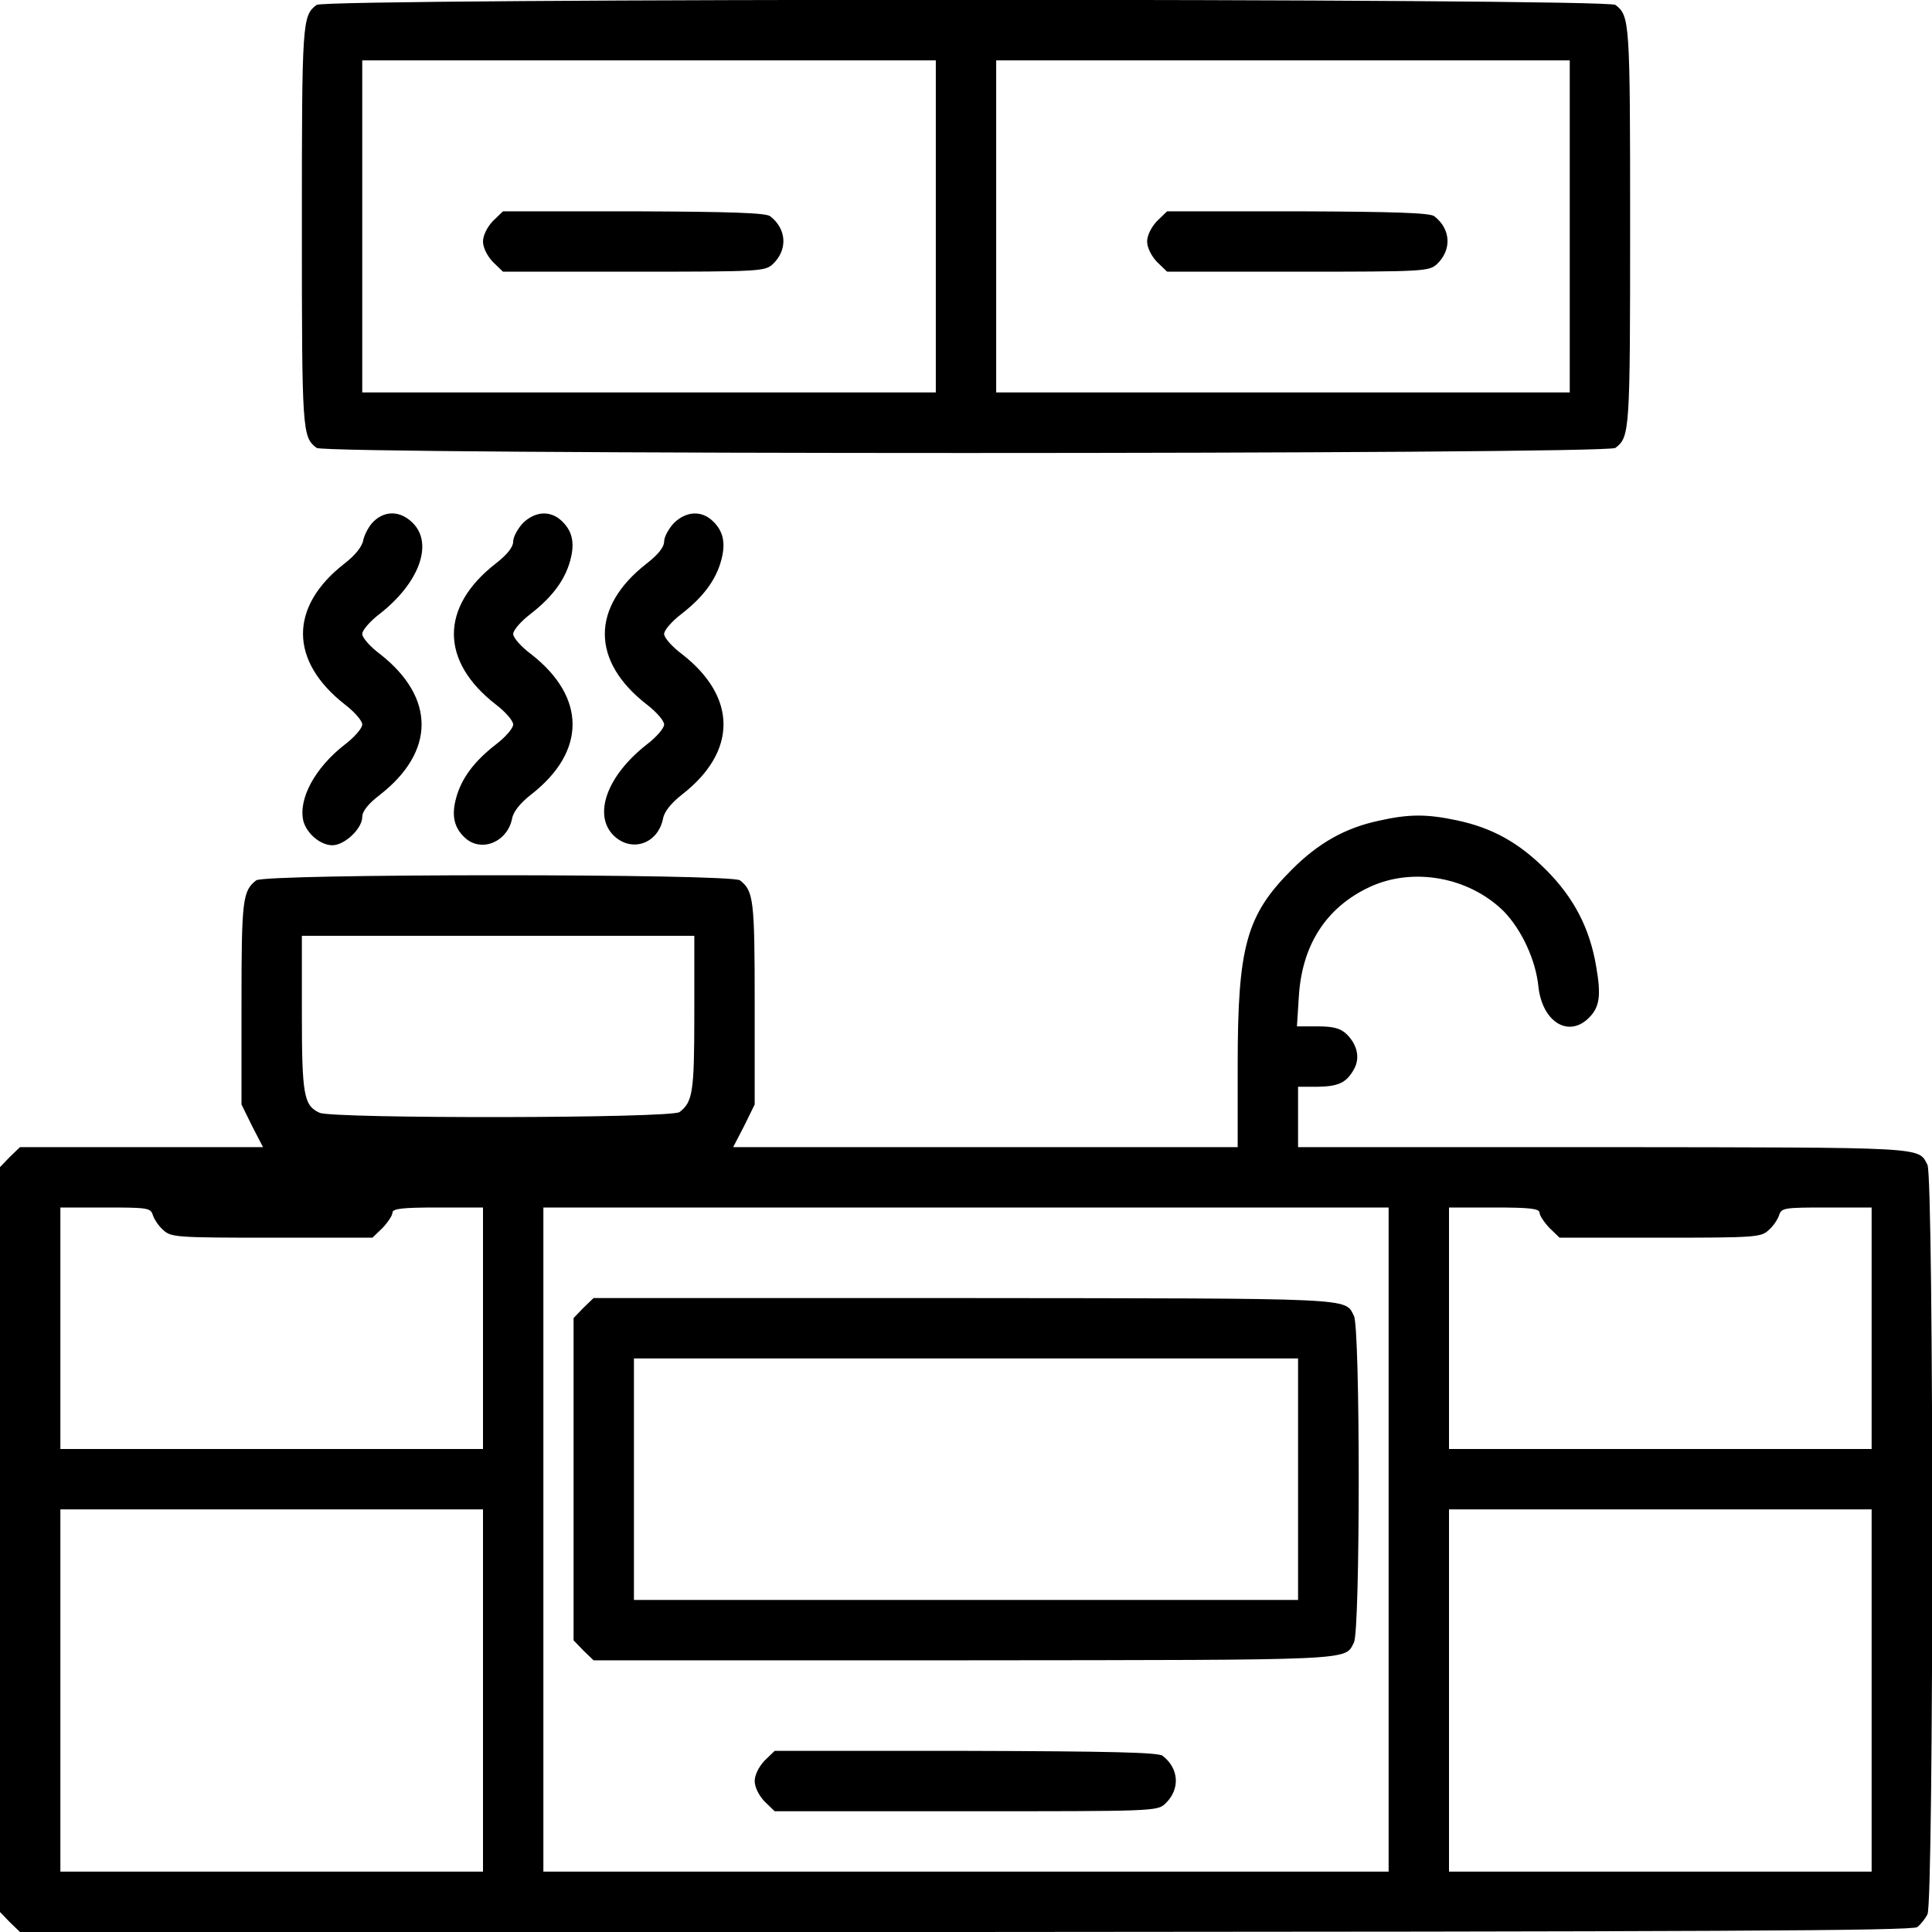
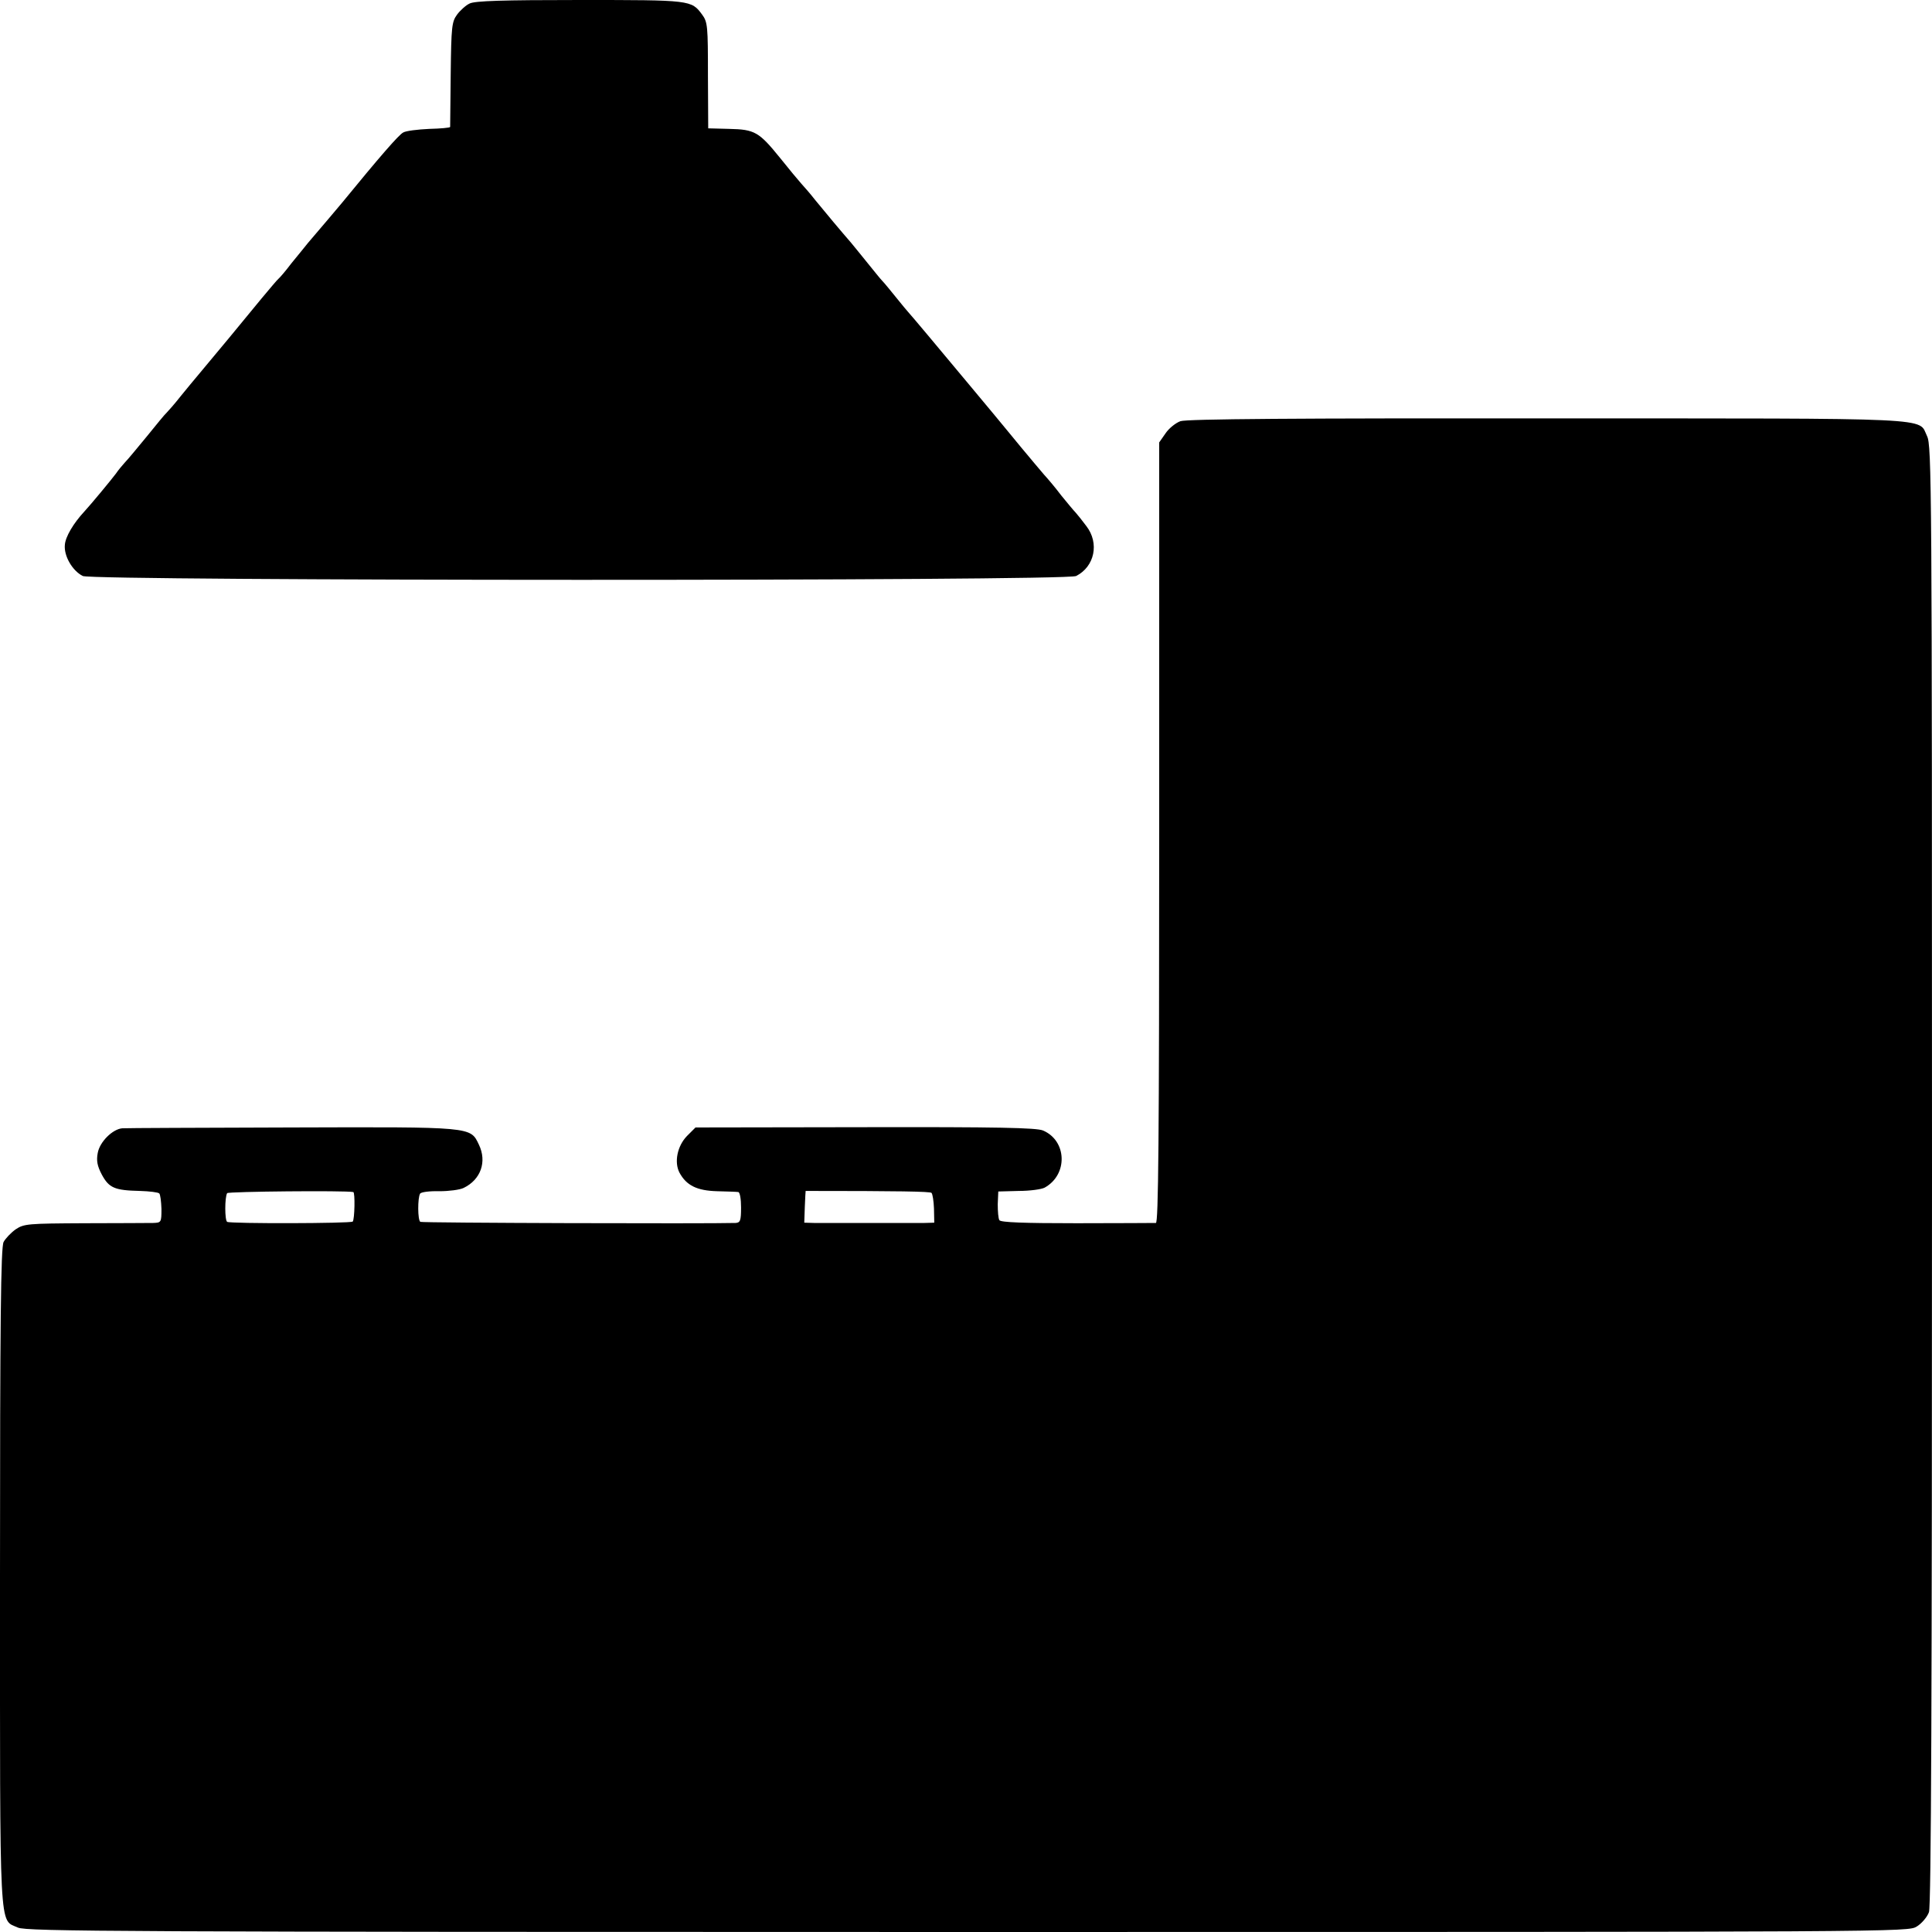
- <svg xmlns="http://www.w3.org/2000/svg" version="1" width="682.667" height="682.667" viewBox="0 0 512 512">
-   <path d="M83.9 1.3C80.1 4.2 80 5.5 80 60s.1 55.8 3.9 58.7c2.3 1.8 341.9 1.8 344.2 0 3.8-2.9 3.9-4.2 3.9-58.7s-.1-55.8-3.9-58.7C425.8-.5 86.2-.5 83.9 1.3zM248 60v44H96V16h152v44zm168 0v44H264V16h152v44z" />
-   <path d="M130.6 58.6c-1.5 1.6-2.6 3.8-2.6 5.4 0 1.6 1.1 3.8 2.6 5.4l2.7 2.6h34.6c33.5 0 34.8-.1 36.9-2 4-3.8 3.7-9.3-.7-12.7-1.2-.9-10.6-1.2-36.2-1.3h-34.6l-2.7 2.6zM306.6 58.6c-1.5 1.6-2.6 3.8-2.6 5.4 0 1.6 1.1 3.8 2.6 5.4l2.7 2.6h34.6c33.5 0 34.8-.1 36.9-2 4-3.8 3.7-9.3-.7-12.7-1.2-.9-10.6-1.2-36.2-1.3h-34.6l-2.7 2.6zM99.1 138.1c-1.2 1.1-2.4 3.3-2.8 4.9-.3 1.9-2.2 4.2-5.2 6.5-14.5 11.4-14.4 25.7.3 37.2 2.5 1.9 4.6 4.3 4.6 5.3s-2.1 3.4-4.6 5.3c-8 6.2-12.4 14.5-11 20.3.9 3.3 4.5 6.4 7.7 6.4s7.9-4.4 7.9-7.5c0-1.5 1.6-3.5 4.6-5.8 14.8-11.5 14.8-25.8.2-37.3-2.7-2-4.8-4.4-4.8-5.4s2.1-3.4 4.6-5.3c10.5-8.2 14.3-18.6 8.8-24.1-3.2-3.2-7.2-3.4-10.3-.5zM138.6 138.6c-1.4 1.5-2.6 3.7-2.6 4.9 0 1.5-1.6 3.5-4.7 5.9-14.7 11.5-14.7 25.8.1 37.3 2.5 1.9 4.6 4.3 4.6 5.3s-2.1 3.4-4.6 5.3c-5.8 4.5-9.1 9-10.5 14.1-1.3 4.7-.6 7.9 2.3 10.6 4.3 4 11.2 1.2 12.5-5 .3-1.9 2.2-4.2 5-6.4 14.7-11.4 14.7-25.8.1-37.2-2.7-2-4.8-4.4-4.8-5.4s2.1-3.4 4.6-5.3c5.8-4.5 9.1-9 10.5-14.1 1.3-4.7.6-7.9-2.3-10.6-3-2.8-7-2.5-10.2.6zM178.6 138.6c-1.4 1.5-2.6 3.7-2.6 4.9 0 1.5-1.6 3.5-4.7 5.9-14.7 11.5-14.7 25.8.1 37.3 2.5 1.9 4.6 4.3 4.6 5.3s-2.1 3.4-4.6 5.3c-10.5 8.2-14.3 18.6-8.8 24.1 4.7 4.6 11.7 2.3 13.1-4.4.3-1.9 2.2-4.2 5-6.4 14.7-11.4 14.7-25.8.1-37.2-2.7-2-4.8-4.4-4.8-5.4s2.1-3.4 4.6-5.3c5.8-4.5 9.1-9 10.5-14.1 1.3-4.7.6-7.9-2.3-10.6-3-2.8-7-2.5-10.2.6zM365.4 217.5c-8.9 1.9-16 5.9-23 12.9-12.1 12.1-14.4 20.3-14.4 51.8V304H194.3l2.9-5.6 2.8-5.7v-26.9c0-27.4-.3-29.7-3.9-32.5-2.3-1.8-125.9-1.8-128.2 0-3.6 2.8-3.9 5.1-3.9 32.5v26.9l2.8 5.7 2.9 5.6H5.3l-2.7 2.6-2.6 2.7v197.4l2.6 2.7 2.7 2.6h250.6c195.4-.1 250.9-.3 252.2-1.3.9-.7 2.1-2.2 2.7-3.4 1.7-3.1 1.7-195.5 0-198.6-2.5-4.8.4-4.6-85.5-4.7H344v-16h5.3c5.5-.1 7.6-1.1 9.6-4.8 1.6-3 .7-6.5-2.1-9.2-1.6-1.5-3.5-2-7.6-2h-5.5l.5-7.8c.8-13.7 7.2-23.7 18.7-29.1 11.5-5.4 26.4-2.7 35.6 6.4 4.7 4.8 8.5 12.9 9.2 20 1 9.1 7.7 13.5 13.1 8.5 3.1-2.9 3.6-5.9 2.2-13.9-1.7-10.1-5.9-18.2-13.3-25.6-7.2-7.2-14.2-11.1-23.6-13.1-8-1.7-12.7-1.7-20.7.1zM184 268.6c0 20.8-.4 23.4-3.9 26.1-2.2 1.7-91.8 1.8-95.4.2-4.2-1.9-4.7-4.7-4.7-26.4V248h104v20.6zM40.5 322c.4 1.2 1.6 3 2.8 4 2 1.9 3.6 2 28.8 2h26.6l2.7-2.6c1.4-1.5 2.6-3.3 2.6-4 0-1.1 2.5-1.4 12-1.4h12v64H16v-64h11.9c11.2 0 12 .1 12.6 2zM368 408v88H144V320h224v88zm40-86.6c0 .7 1.2 2.5 2.6 4l2.7 2.6h26.6c25.2 0 26.8-.1 28.8-2 1.2-1 2.4-2.8 2.8-4 .6-1.9 1.4-2 12.6-2H496v64H384v-64h12c9.5 0 12 .3 12 1.4zM128 448v48H16v-96h112v48zm368 0v48H384v-96h112v48z" />
-   <path d="M154.6 346.6l-2.6 2.7v85.4l2.6 2.7 2.7 2.6h98.6c104.3-.1 100.4.1 102.9-4.7 1.7-3.1 1.7-83.5 0-86.6-2.5-4.8 1.4-4.6-102.9-4.7h-98.6l-2.7 2.6zM344 392v32H168v-64h176v32zM202.6 466.6c-1.5 1.6-2.6 3.8-2.6 5.4 0 1.6 1.1 3.8 2.6 5.4l2.7 2.6h50.6c49.6 0 50.8 0 52.9-2 4-3.8 3.7-9.3-.7-12.7-1.2-.9-14-1.2-52.2-1.3h-50.6l-2.7 2.6z" />
+ <svg xmlns="http://www.w3.org/2000/svg" version="1.0" width="700pt" height="700pt" viewBox="0 0 700 700" preserveAspectRatio="xMidYMid meet">
+   <g transform="translate(0,700) scale(0.1,-0.1)" fill="#000000" stroke="none">
+     <path d="M1701 6987 c-13 -6 -34 -25 -45 -40 -19 -26 -21 -43 -23 -215 -1 -103 -2 -189 -2 -192 -1 -3 -35 -6 -76 -7 -42 -2 -84 -7 -94 -13 -16 -8 -87 -90 -222 -255 -16 -19 -79 -94 -123 -145 -11 -14 -39 -48 -61 -75 -21 -28 -42 -52 -46 -55 -4 -3 -31 -35 -61 -71 -52 -64 -188 -228 -231 -279 -12 -14 -40 -48 -62 -75 -22 -28 -45 -54 -51 -60 -6 -5 -38 -44 -71 -85 -34 -41 -69 -84 -80 -95 -10 -11 -25 -29 -33 -41 -14 -19 -90 -111 -115 -138 -39 -42 -68 -91 -70 -120 -4 -40 27 -94 65 -113 36 -18 3564 -19 3599 0 67 34 85 119 37 181 -14 19 -31 40 -38 48 -7 7 -31 36 -53 63 -21 28 -49 61 -62 75 -12 14 -50 59 -84 100 -34 41 -78 95 -99 120 -21 25 -66 79 -100 120 -95 114 -202 242 -210 250 -3 3 -22 26 -43 52 -21 26 -43 53 -50 60 -7 7 -30 36 -52 63 -22 28 -50 61 -61 75 -34 39 -96 113 -131 156 -17 22 -40 48 -50 59 -10 11 -44 52 -76 92 -77 95 -92 104 -185 106 l-76 2 -1 192 c0 178 -1 193 -21 220 -39 53 -41 53 -444 53 -278 0 -381 -3 -399 -13z" />
+     <path d="M4277 5474 c-17 -6 -42 -26 -54 -44 l-23 -33 0 -1413 c0 -1124 -3 -1414 -12 -1415 -7 0 -136 -1 -287 -1 -191 0 -275 3 -280 11 -4 6 -6 32 -6 58 l2 46 74 2 c41 0 83 6 94 12 85 47 81 170 -6 207 -24 10 -165 13 -645 12 l-614 -1 -31 -31 c-35 -36 -47 -95 -27 -133 25 -46 63 -65 136 -67 37 -1 72 -2 77 -3 6 -1 10 -26 10 -56 0 -48 -3 -55 -20 -56 -99 -3 -1136 0 -1142 4 -10 6 -10 87 -1 102 3 6 35 10 70 9 34 0 74 5 88 12 62 30 85 95 55 157 -31 65 -21 64 -680 62 -324 -1 -600 -2 -612 -3 -35 -3 -82 -49 -89 -90 -5 -27 -2 -46 15 -78 26 -48 46 -57 138 -59 35 -1 66 -5 70 -9 4 -4 7 -29 8 -56 0 -49 -1 -50 -30 -51 -16 0 -128 -1 -248 -1 -206 -1 -220 -2 -250 -22 -17 -12 -37 -33 -44 -46 -10 -20 -13 -283 -13 -1213 0 -1318 -4 -1239 65 -1271 30 -14 358 -16 3440 -16 3405 0 3408 0 3440 20 18 11 38 35 44 52 8 22 11 794 11 2672 0 2494 -1 2643 -18 2676 -33 68 57 64 -1375 64 -905 1 -1307 -2 -1330 -10z m-2997 -2793 c7 -1 5 -99 -2 -107 -8 -7 -443 -8 -455 -1 -9 6 -9 89 0 104 4 6 427 10 457 4z m2095 -3 c4 -4 8 -30 9 -57 l1 -51 -35 -1 c-44 0 -353 0 -401 0 l-35 1 2 58 c1 31 3 57 3 57 340 0 451 -2 456 -7z" />
+   </g>
</svg>
